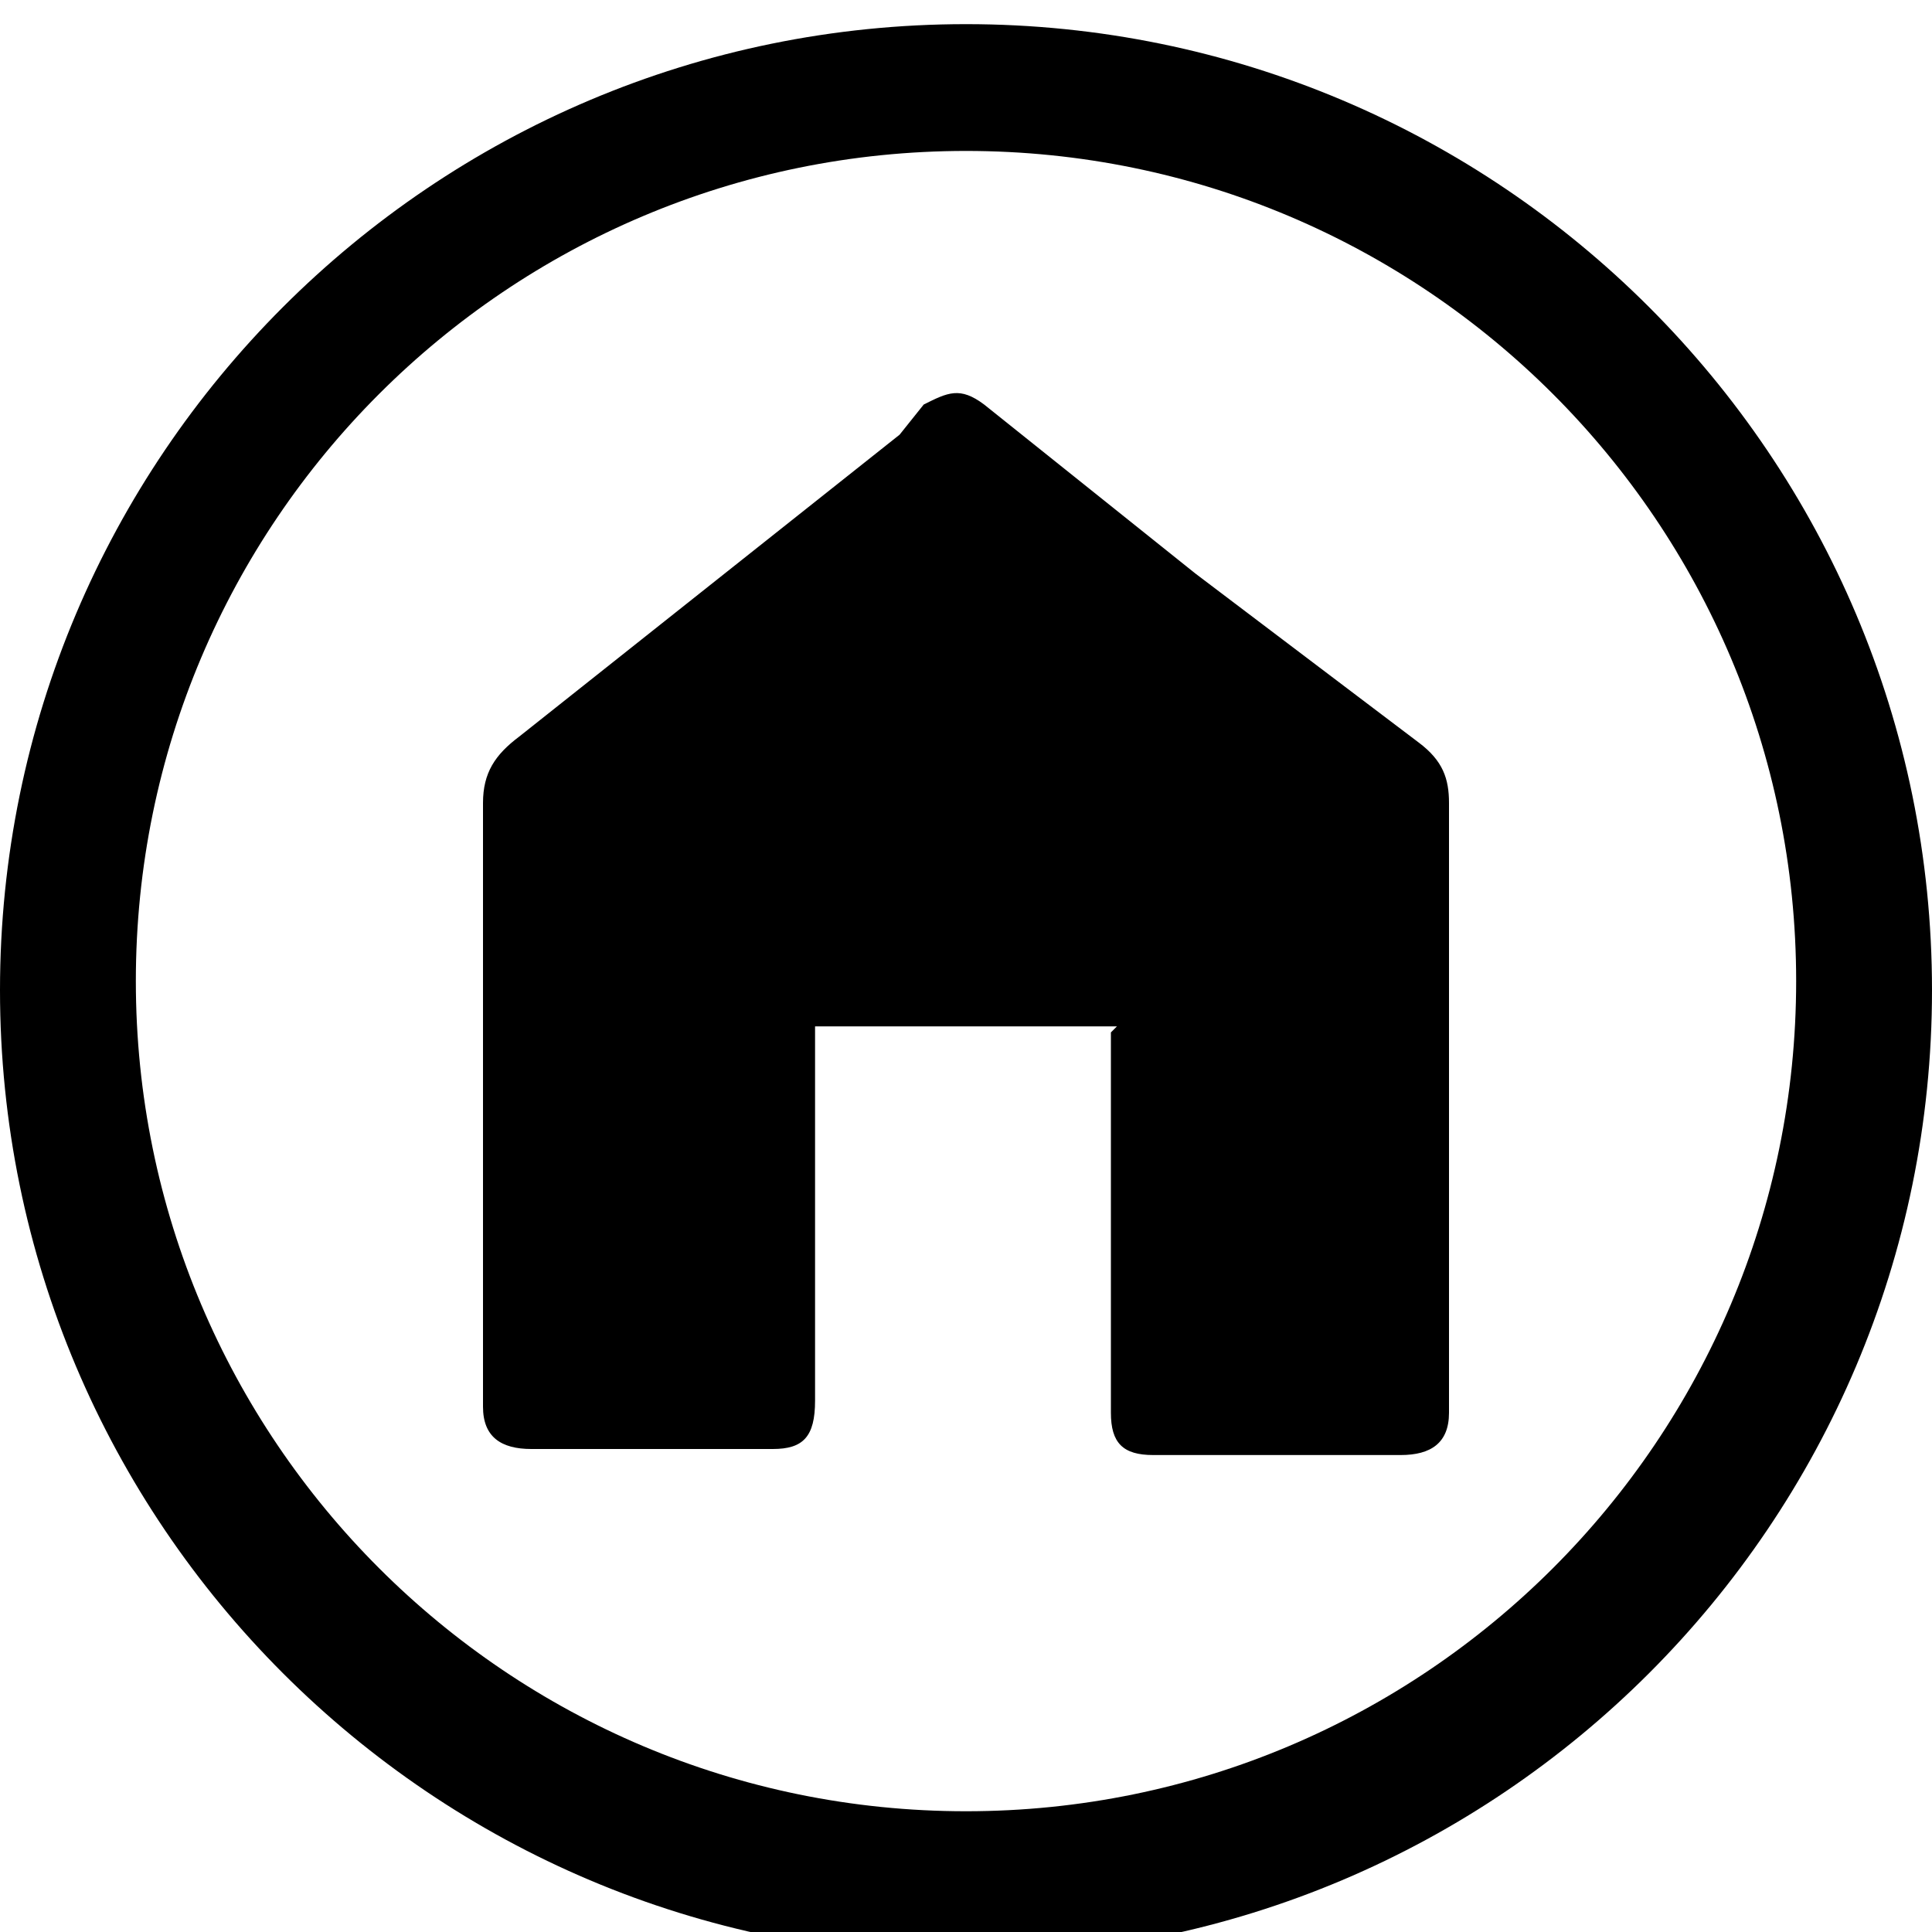
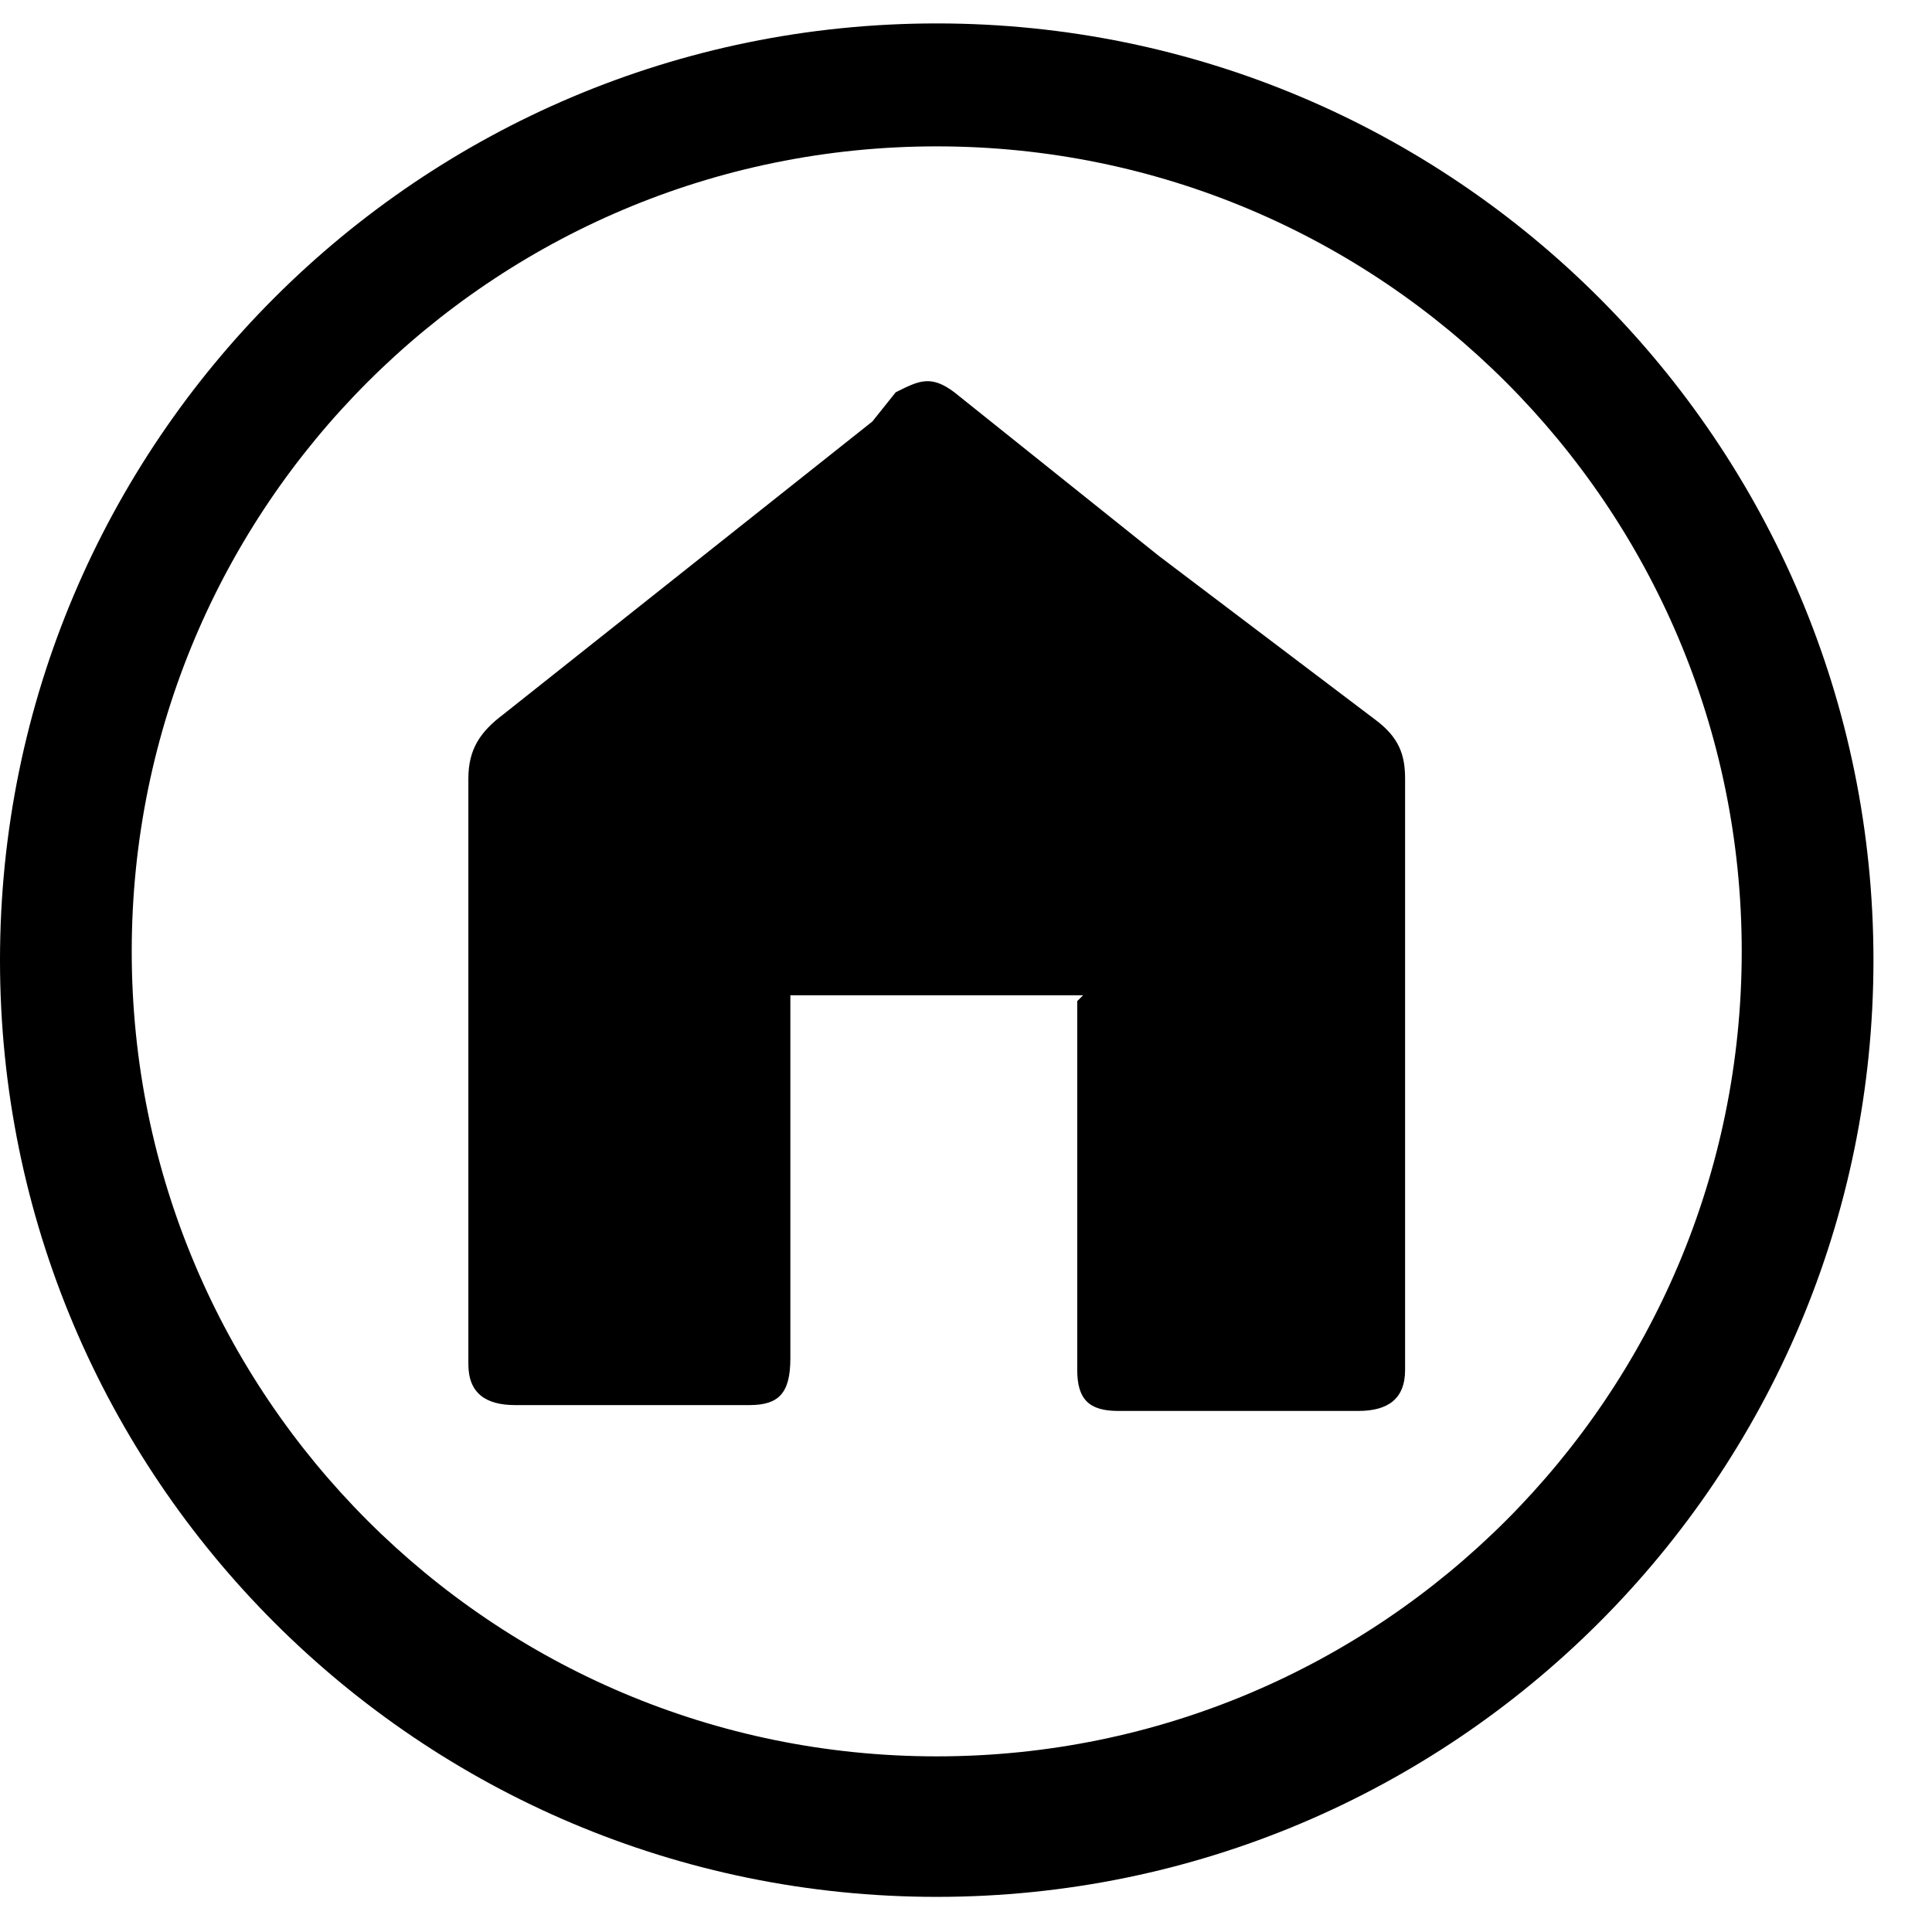
- <svg xmlns="http://www.w3.org/2000/svg" width="32" height="32">
-   <path id="pg-icon" d="M16 .4a16 16 0 1 0 0 32 16 16 0 0 0 0-32zM16 30a13.7 13.7 0 1 1 0-27.5A13.7 13.7 0 0 1 16 30zm2.5-13h-5v6.2c0 .6-.2.8-.7.8h-4c-.5 0-.8-.2-.8-.7v-10c0-.5.2-.8.6-1.1l6.3-5 .4-.5c.4-.2.6-.3 1 0l3.5 2.8 3.7 2.8c.4.3.5.6.5 1v10.1c0 .5-.3.7-.8.7h-4.1c-.5 0-.7-.2-.7-.7v-6.3z" />
+ <svg xmlns="http://www.w3.org/2000/svg" width="33" height="33">
+   <path d="M16 .4a16 16 0 1 0 0 32 16 16 0 0 0 0-32zM16 30a13.7 13.7 0 1 1 0-27.5A13.7 13.7 0 0 1 16 30zm2.5-13h-5v6.2c0 .6-.2.8-.7.8h-4c-.5 0-.8-.2-.8-.7v-10c0-.5.2-.8.6-1.1l6.3-5 .4-.5c.4-.2.6-.3 1 0l3.5 2.8 3.7 2.8c.4.3.5.6.5 1v10.1c0 .5-.3.7-.8.7h-4.1c-.5 0-.7-.2-.7-.7v-6.3z" />
</svg>
